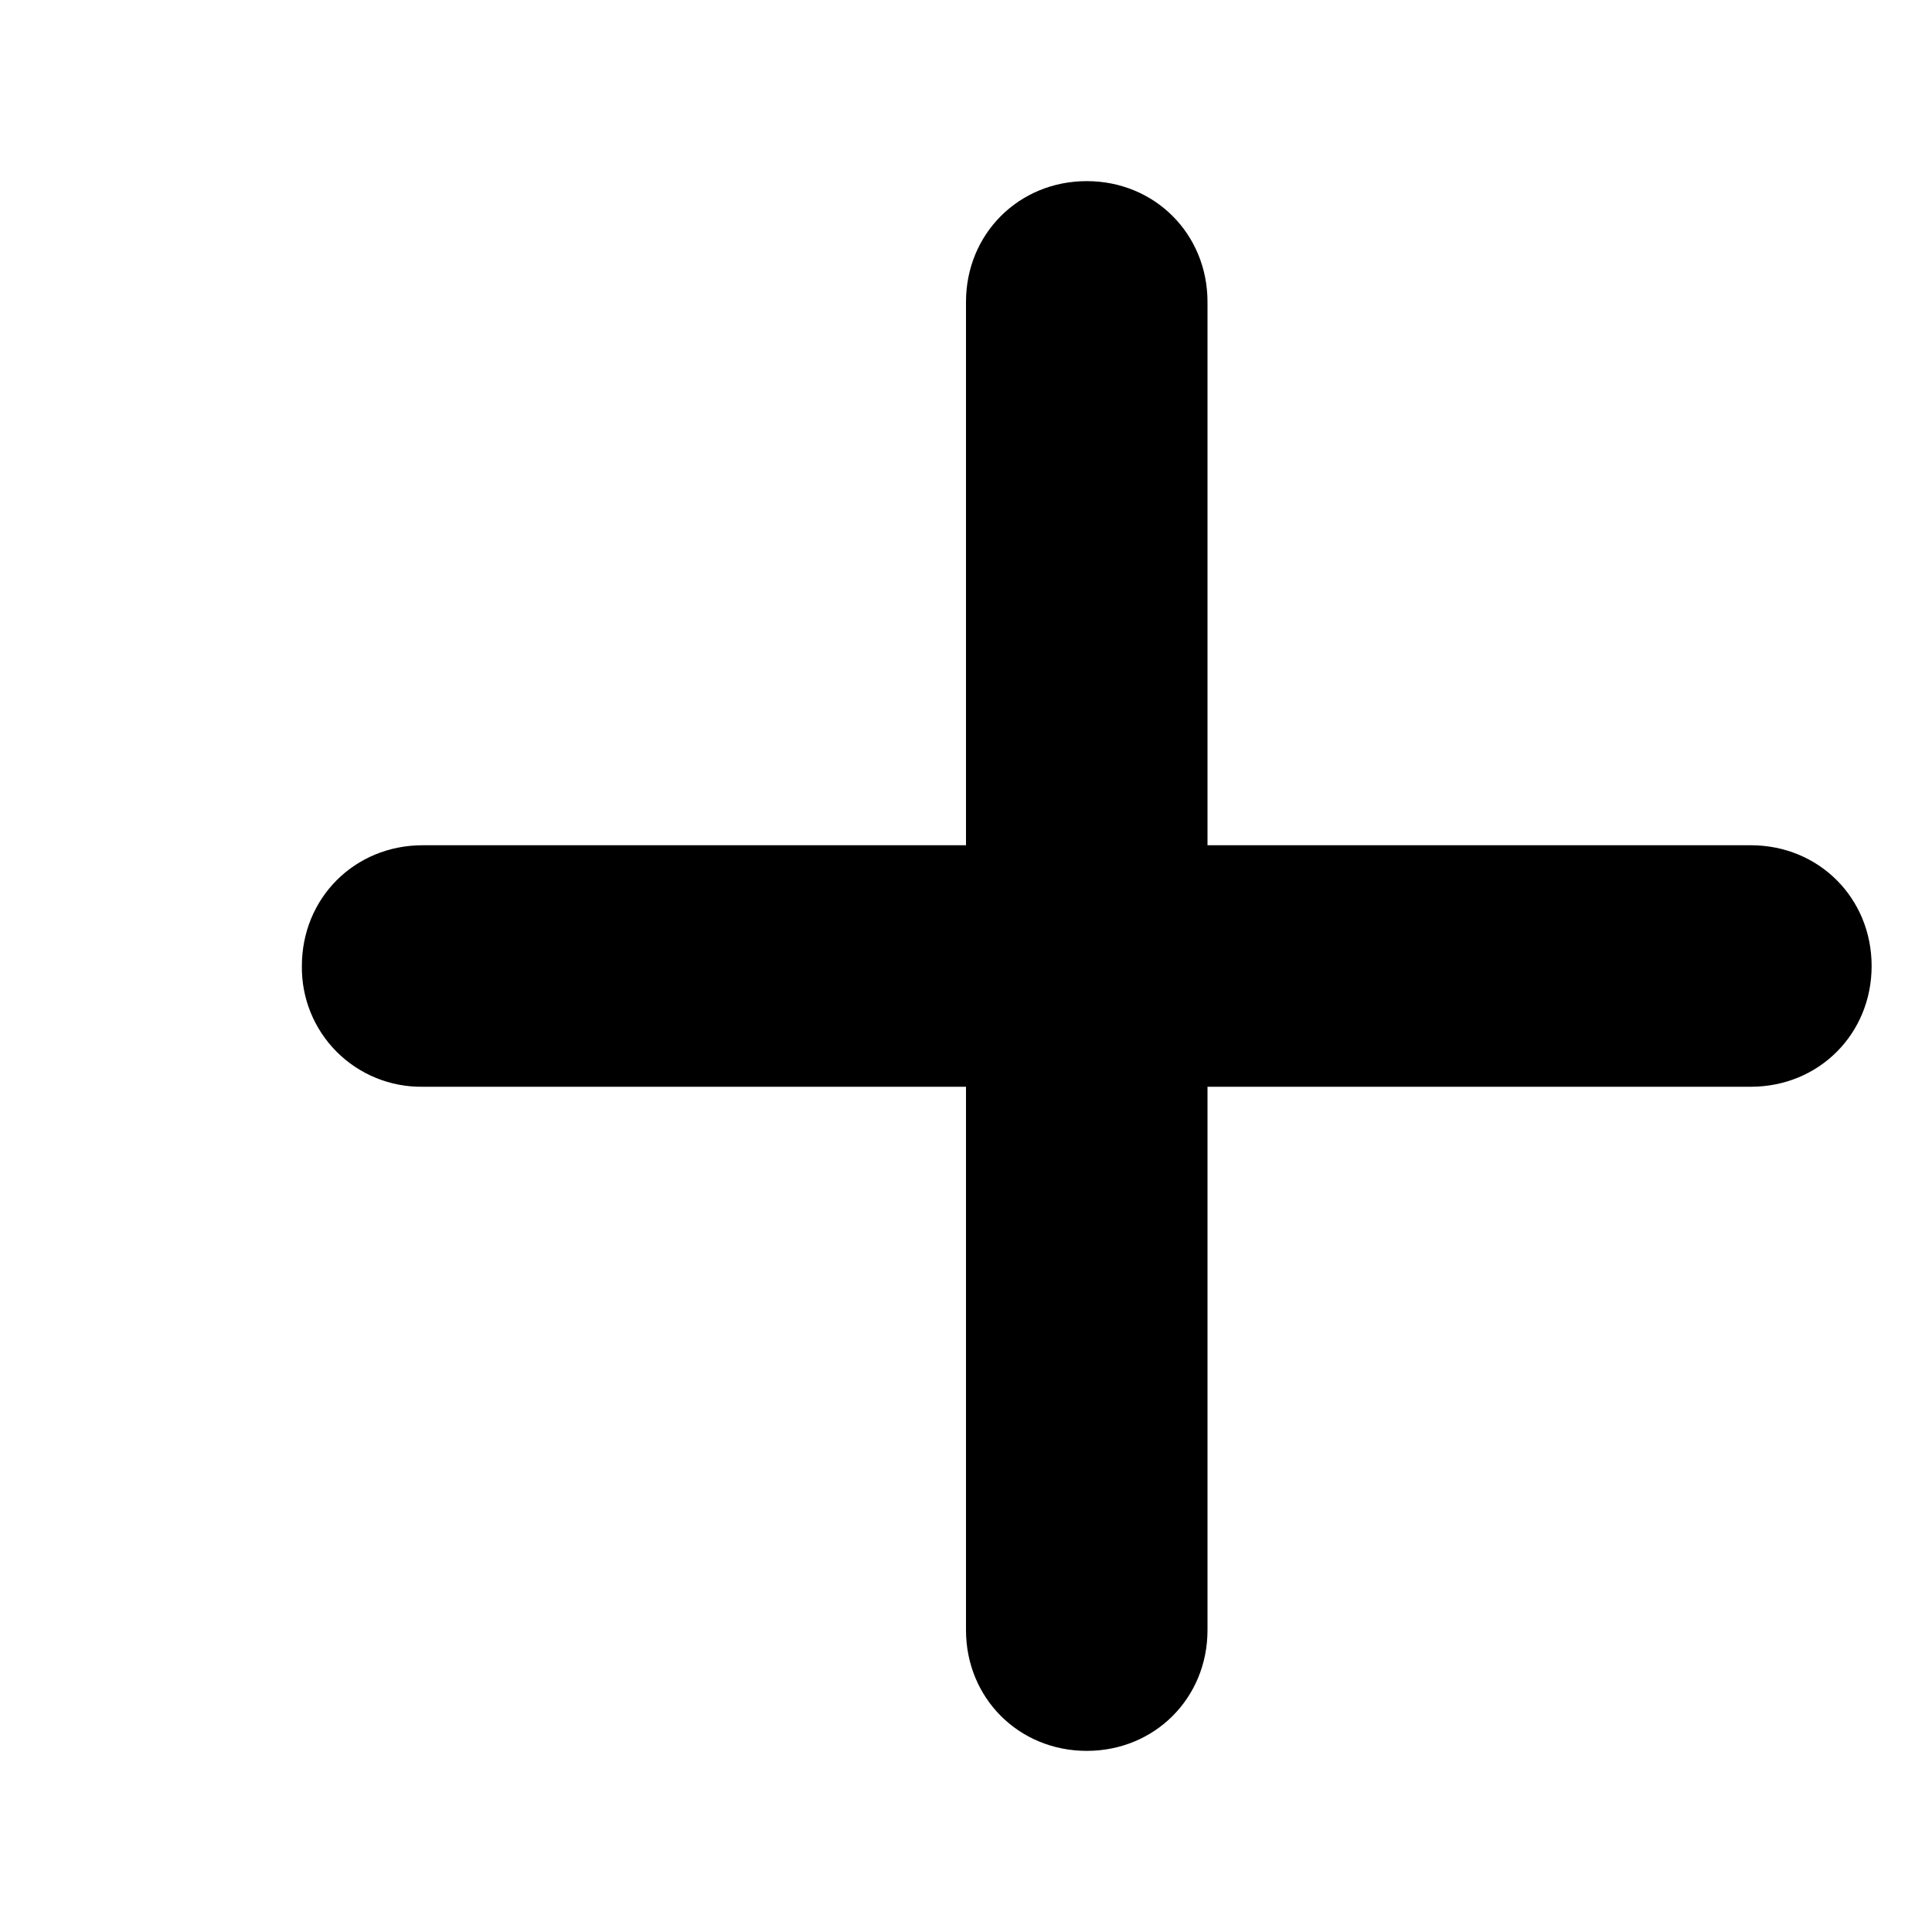
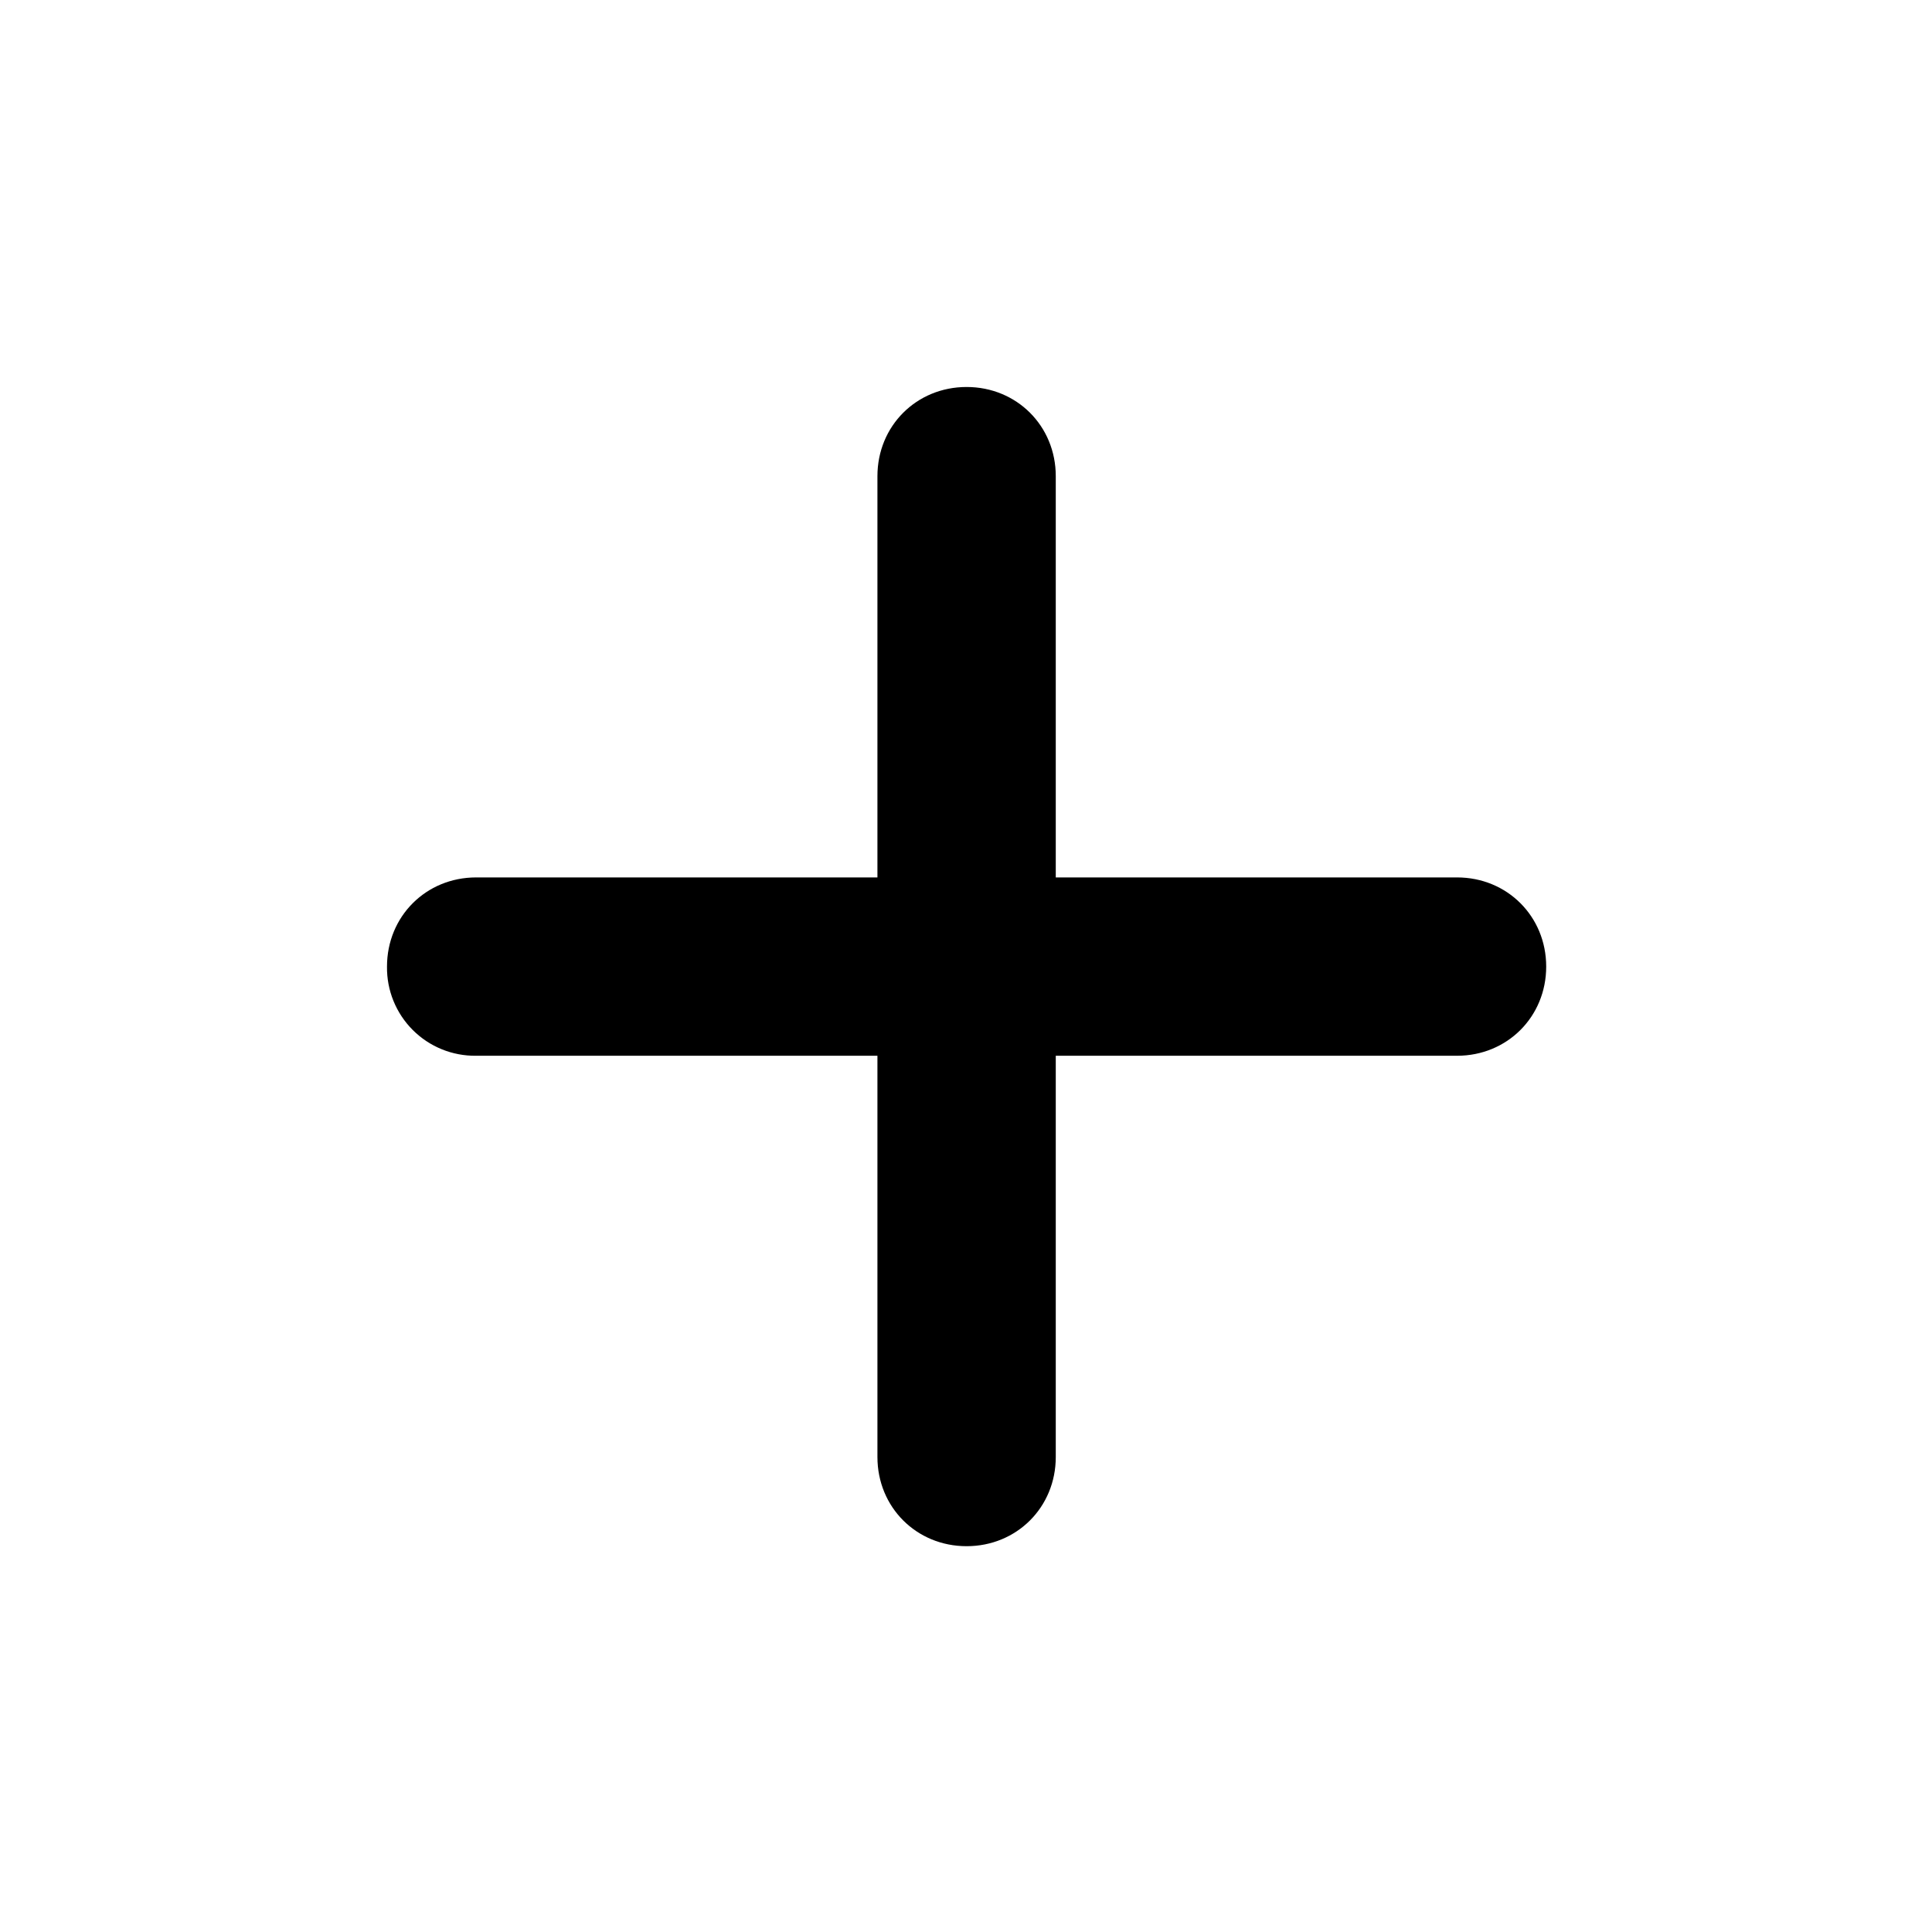
- <svg xmlns="http://www.w3.org/2000/svg" viewBox="0 0 12 12">
-   <path d="M6.75 1.125c.422 0 .75.328.75.75v3.375h3.375c.422 0 .75.328.75.75s-.328.75-.75.75H7.5v3.375c0 .422-.328.75-.75.75s-.75-.328-.75-.75V6.75H2.625a.74.74 0 0 1-.75-.75c0-.422.328-.75.75-.75H6V1.875c0-.422.328-.75.75-.75z" />
+ <svg xmlns="http://www.w3.org/2000/svg" viewBox="0 0 20 20">
+   <g transform="translate(1.6985 2.6215) scale(1.23077)">
+     <path d="M6.75 1.125c.422 0 .75.328.75.75v3.375h3.375c.422 0 .75.328.75.75s-.328.75-.75.75H7.5v3.375c0 .422-.328.75-.75.75s-.75-.328-.75-.75V6.75H2.625a.74.74 0 0 1-.75-.75c0-.422.328-.75.75-.75H6V1.875c0-.422.328-.75.75-.75z" />
+   </g>
</svg>
